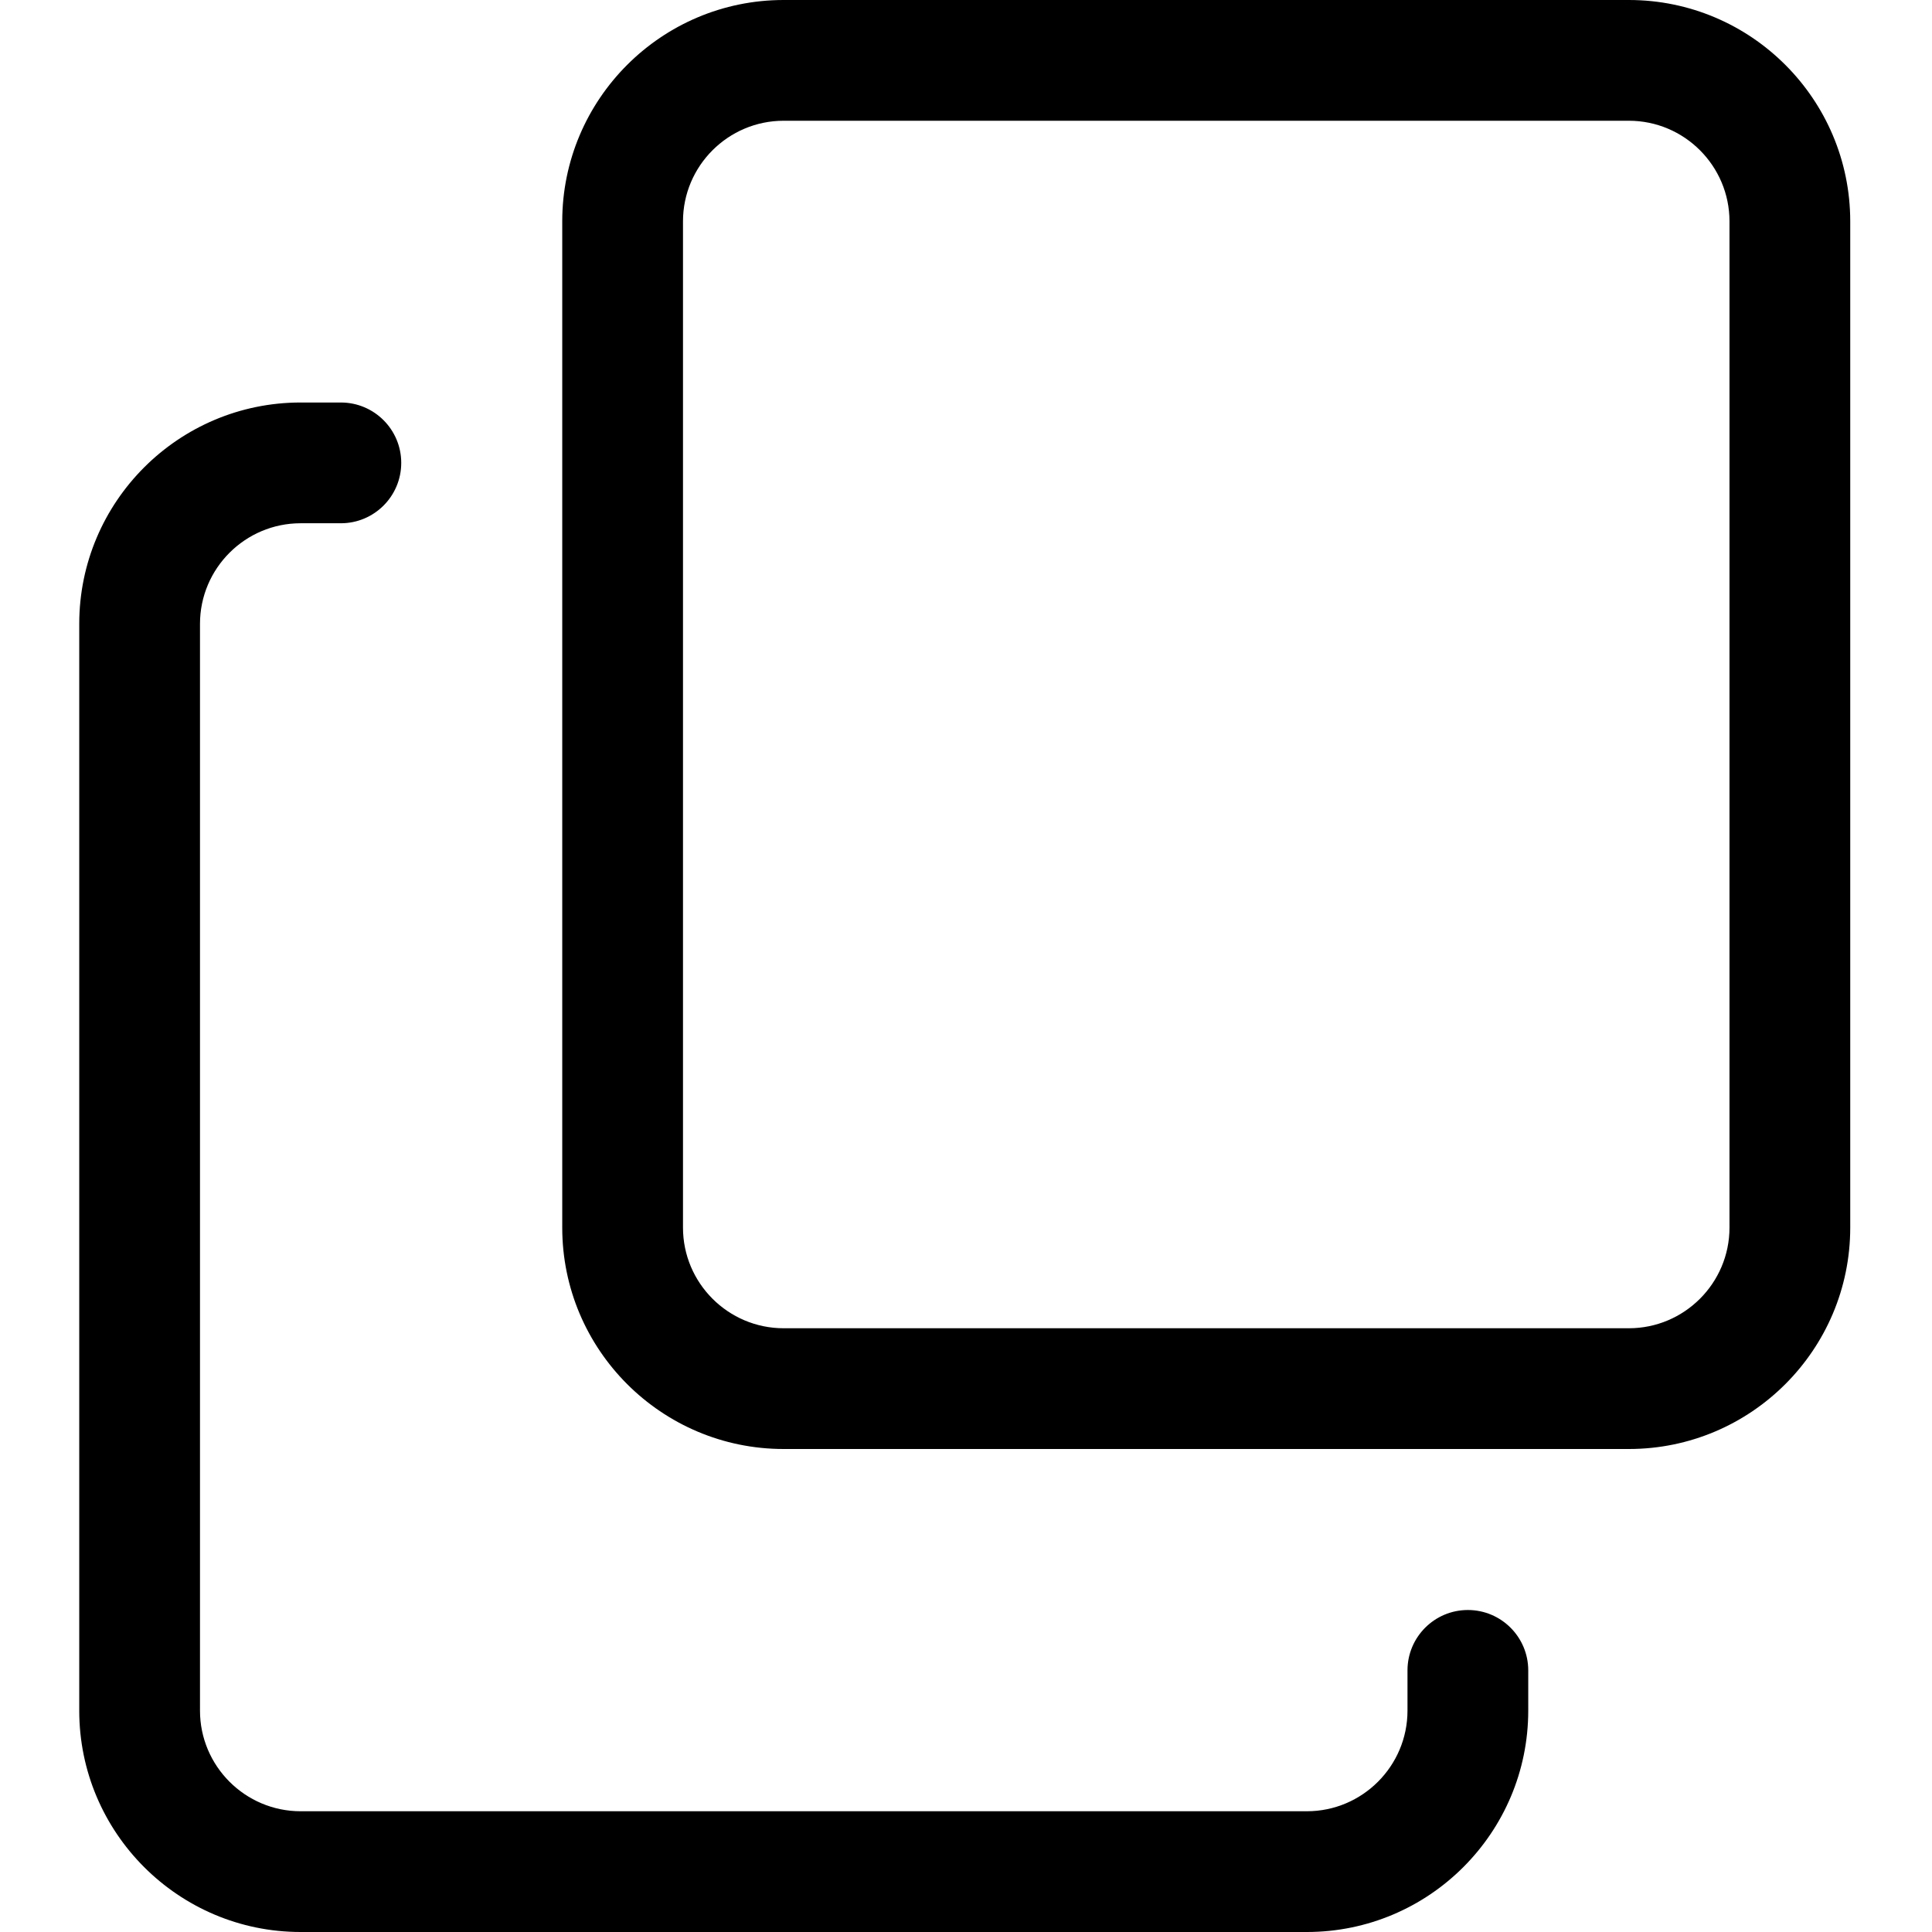
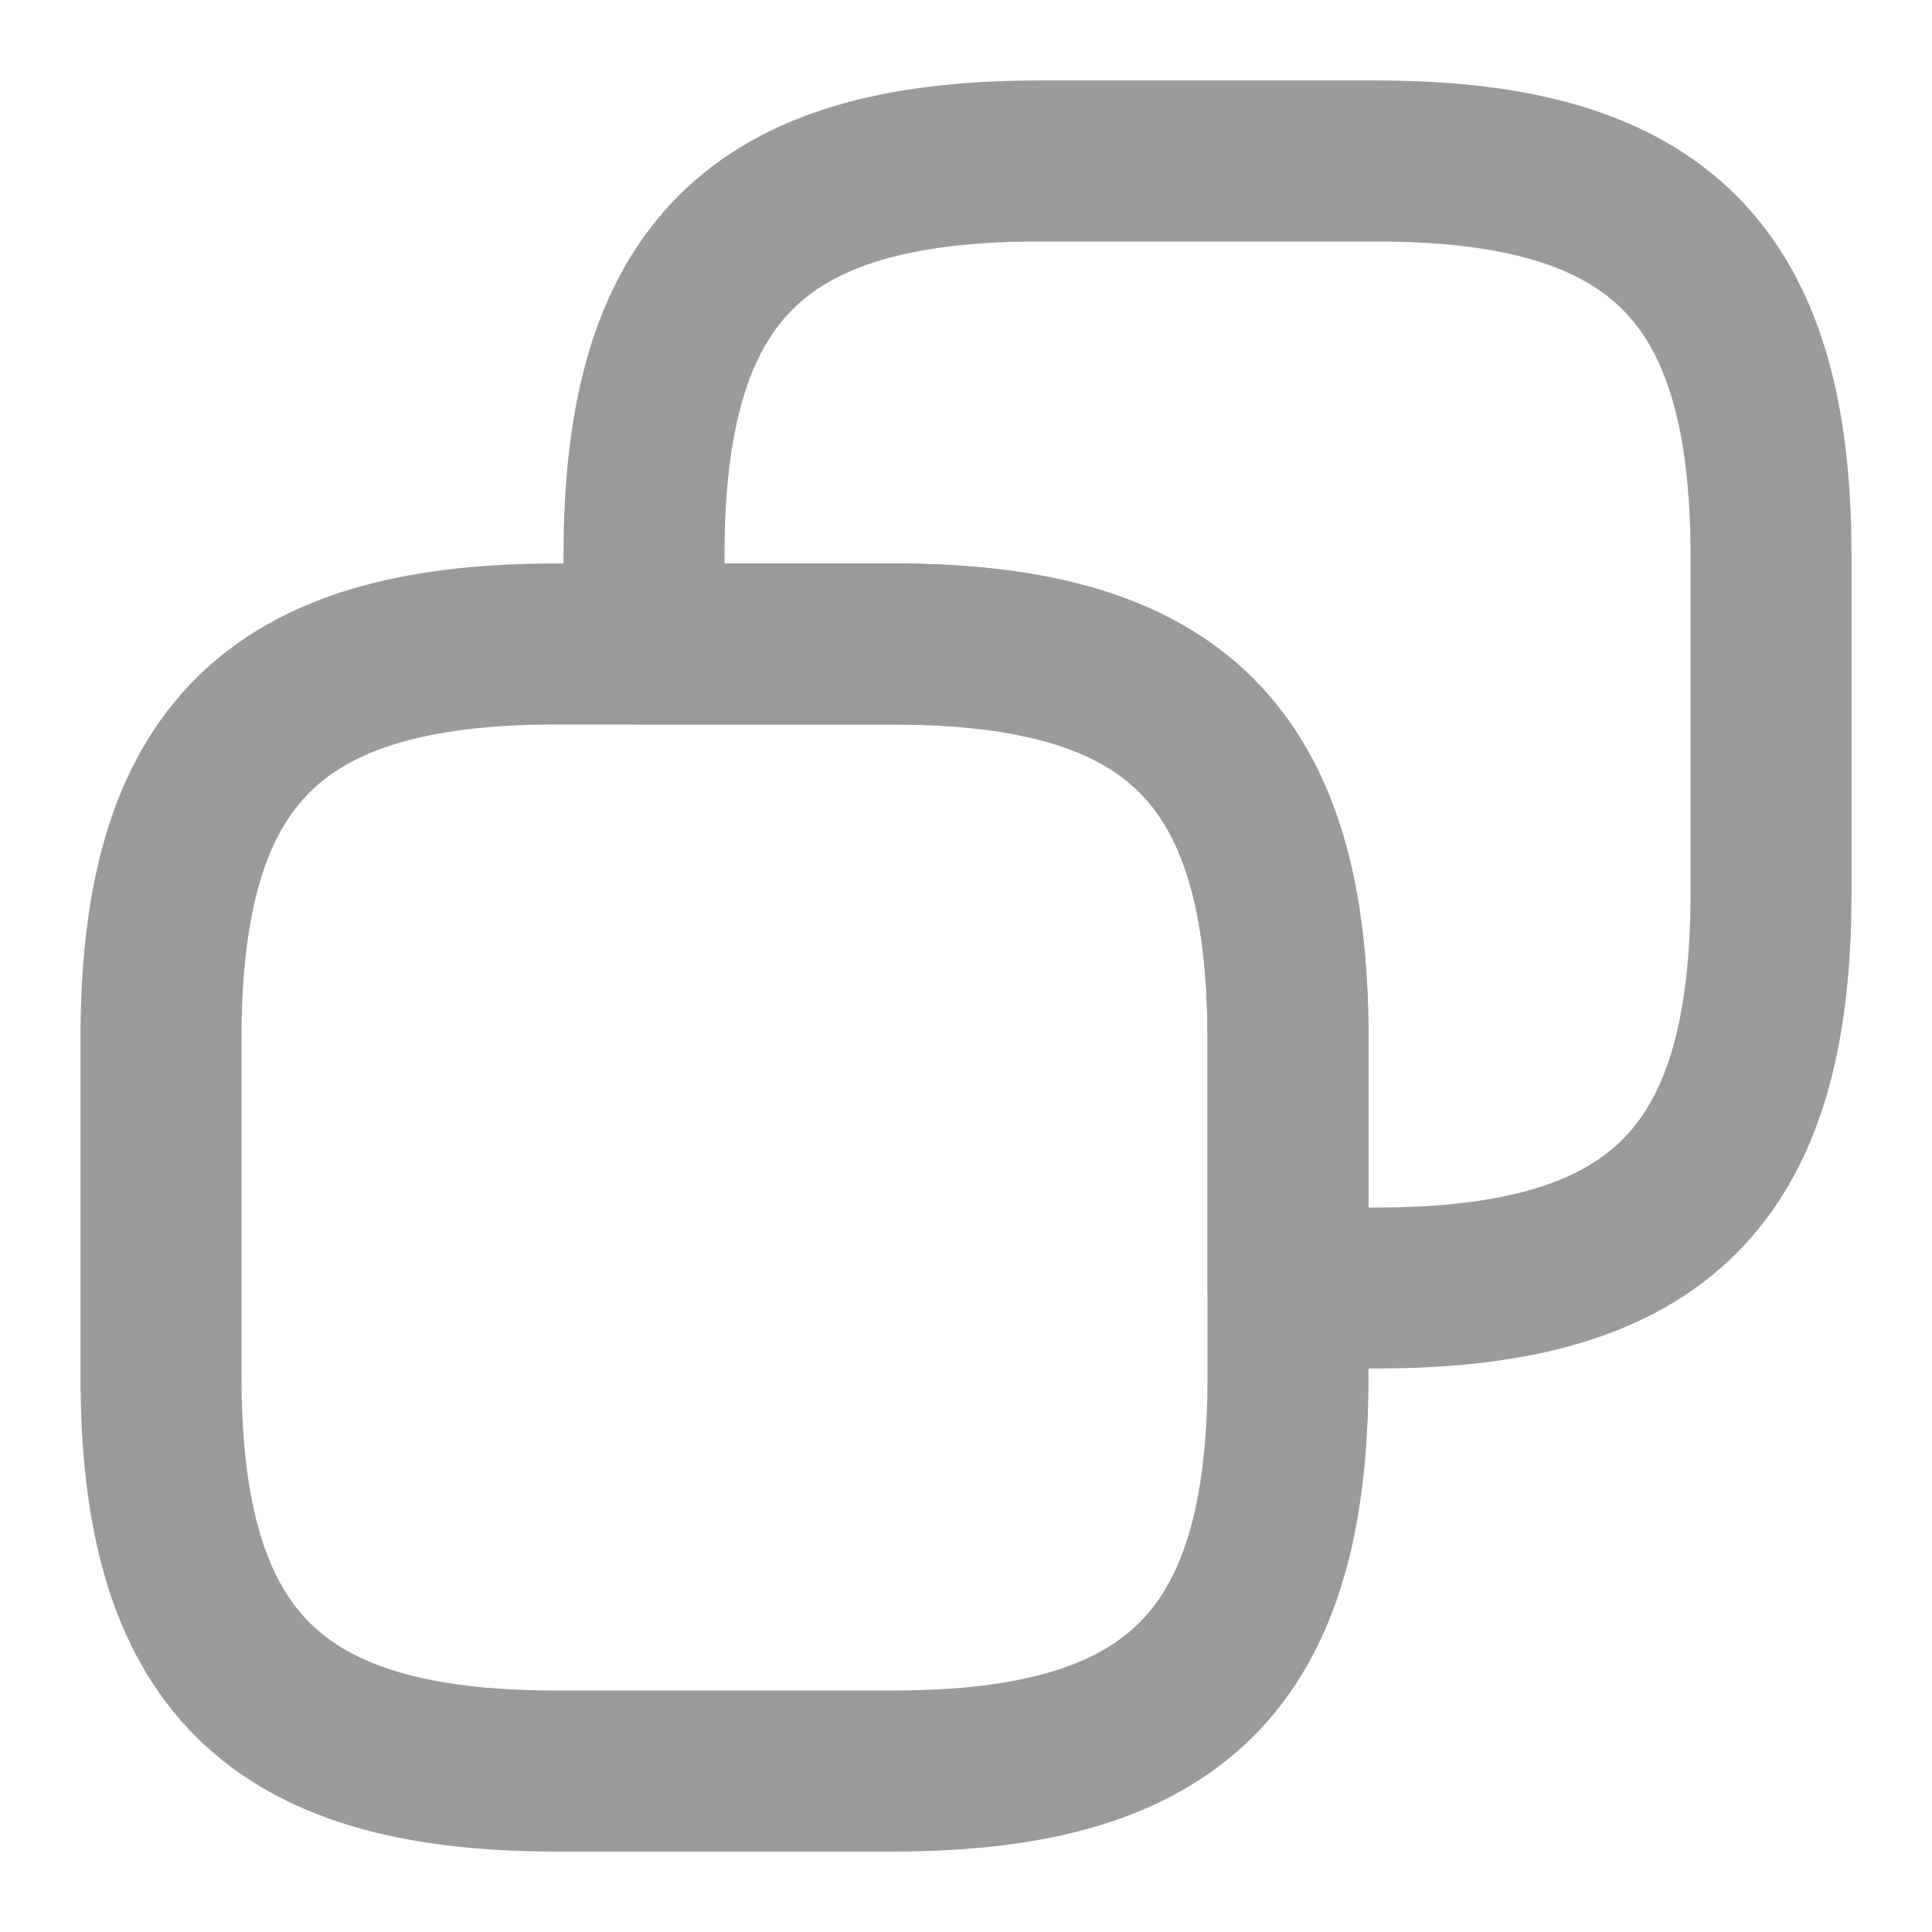
- <svg xmlns="http://www.w3.org/2000/svg" height="512pt" viewBox="-21 0 512 512" width="512pt">
-   <path d="m325.332 512h-266.664c-32.363 0-58.668-26.305-58.668-58.668v-288c0-32.363 26.305-58.664 58.668-58.664h10.664c8.832 0 16 7.168 16 16s-7.168 16-16 16h-10.664c-14.699 0-26.668 11.965-26.668 26.664v288c0 14.699 11.969 26.668 26.668 26.668h266.664c14.699 0 26.668-11.969 26.668-26.668v-10.664c0-8.832 7.168-16 16-16s16 7.168 16 16v10.664c0 32.363-26.305 58.668-58.668 58.668zm0 0" />
-   <path d="m410.668 384h-224c-32.363 0-58.668-26.305-58.668-58.668v-266.664c0-32.363 26.305-58.668 58.668-58.668h224c32.363 0 58.664 26.305 58.664 58.668v266.664c0 32.363-26.301 58.668-58.664 58.668zm-224-352c-14.699 0-26.668 11.969-26.668 26.668v266.664c0 14.699 11.969 26.668 26.668 26.668h224c14.699 0 26.664-11.969 26.664-26.668v-266.664c0-14.699-11.965-26.668-26.664-26.668zm0 0" />
+ <svg xmlns="http://www.w3.org/2000/svg" width="18" height="18" viewBox="0 0 18 18" fill="none">
+   <path d="M12 9.675V12.825C12 15.45 10.95 16.5 8.325 16.5H5.175C2.55 16.5 1.5 15.45 1.5 12.825V9.675C1.5 7.05 2.55 6 5.175 6H8.325C10.95 6 12 7.05 12 9.675Z" stroke="#9A9A9A" stroke-width="1.5" stroke-linecap="round" stroke-linejoin="round" />
+   <path d="M16.5 5.175V8.325C16.5 10.95 15.45 12 12.825 12H12V9.675C12 7.05 10.95 6 8.325 6H6V5.175C6 2.55 7.05 1.5 9.675 1.5H12.825C15.45 1.5 16.5 2.55 16.5 5.175Z" stroke="#9A9A9A" stroke-width="1.5" stroke-linecap="round" stroke-linejoin="round" />
</svg>
